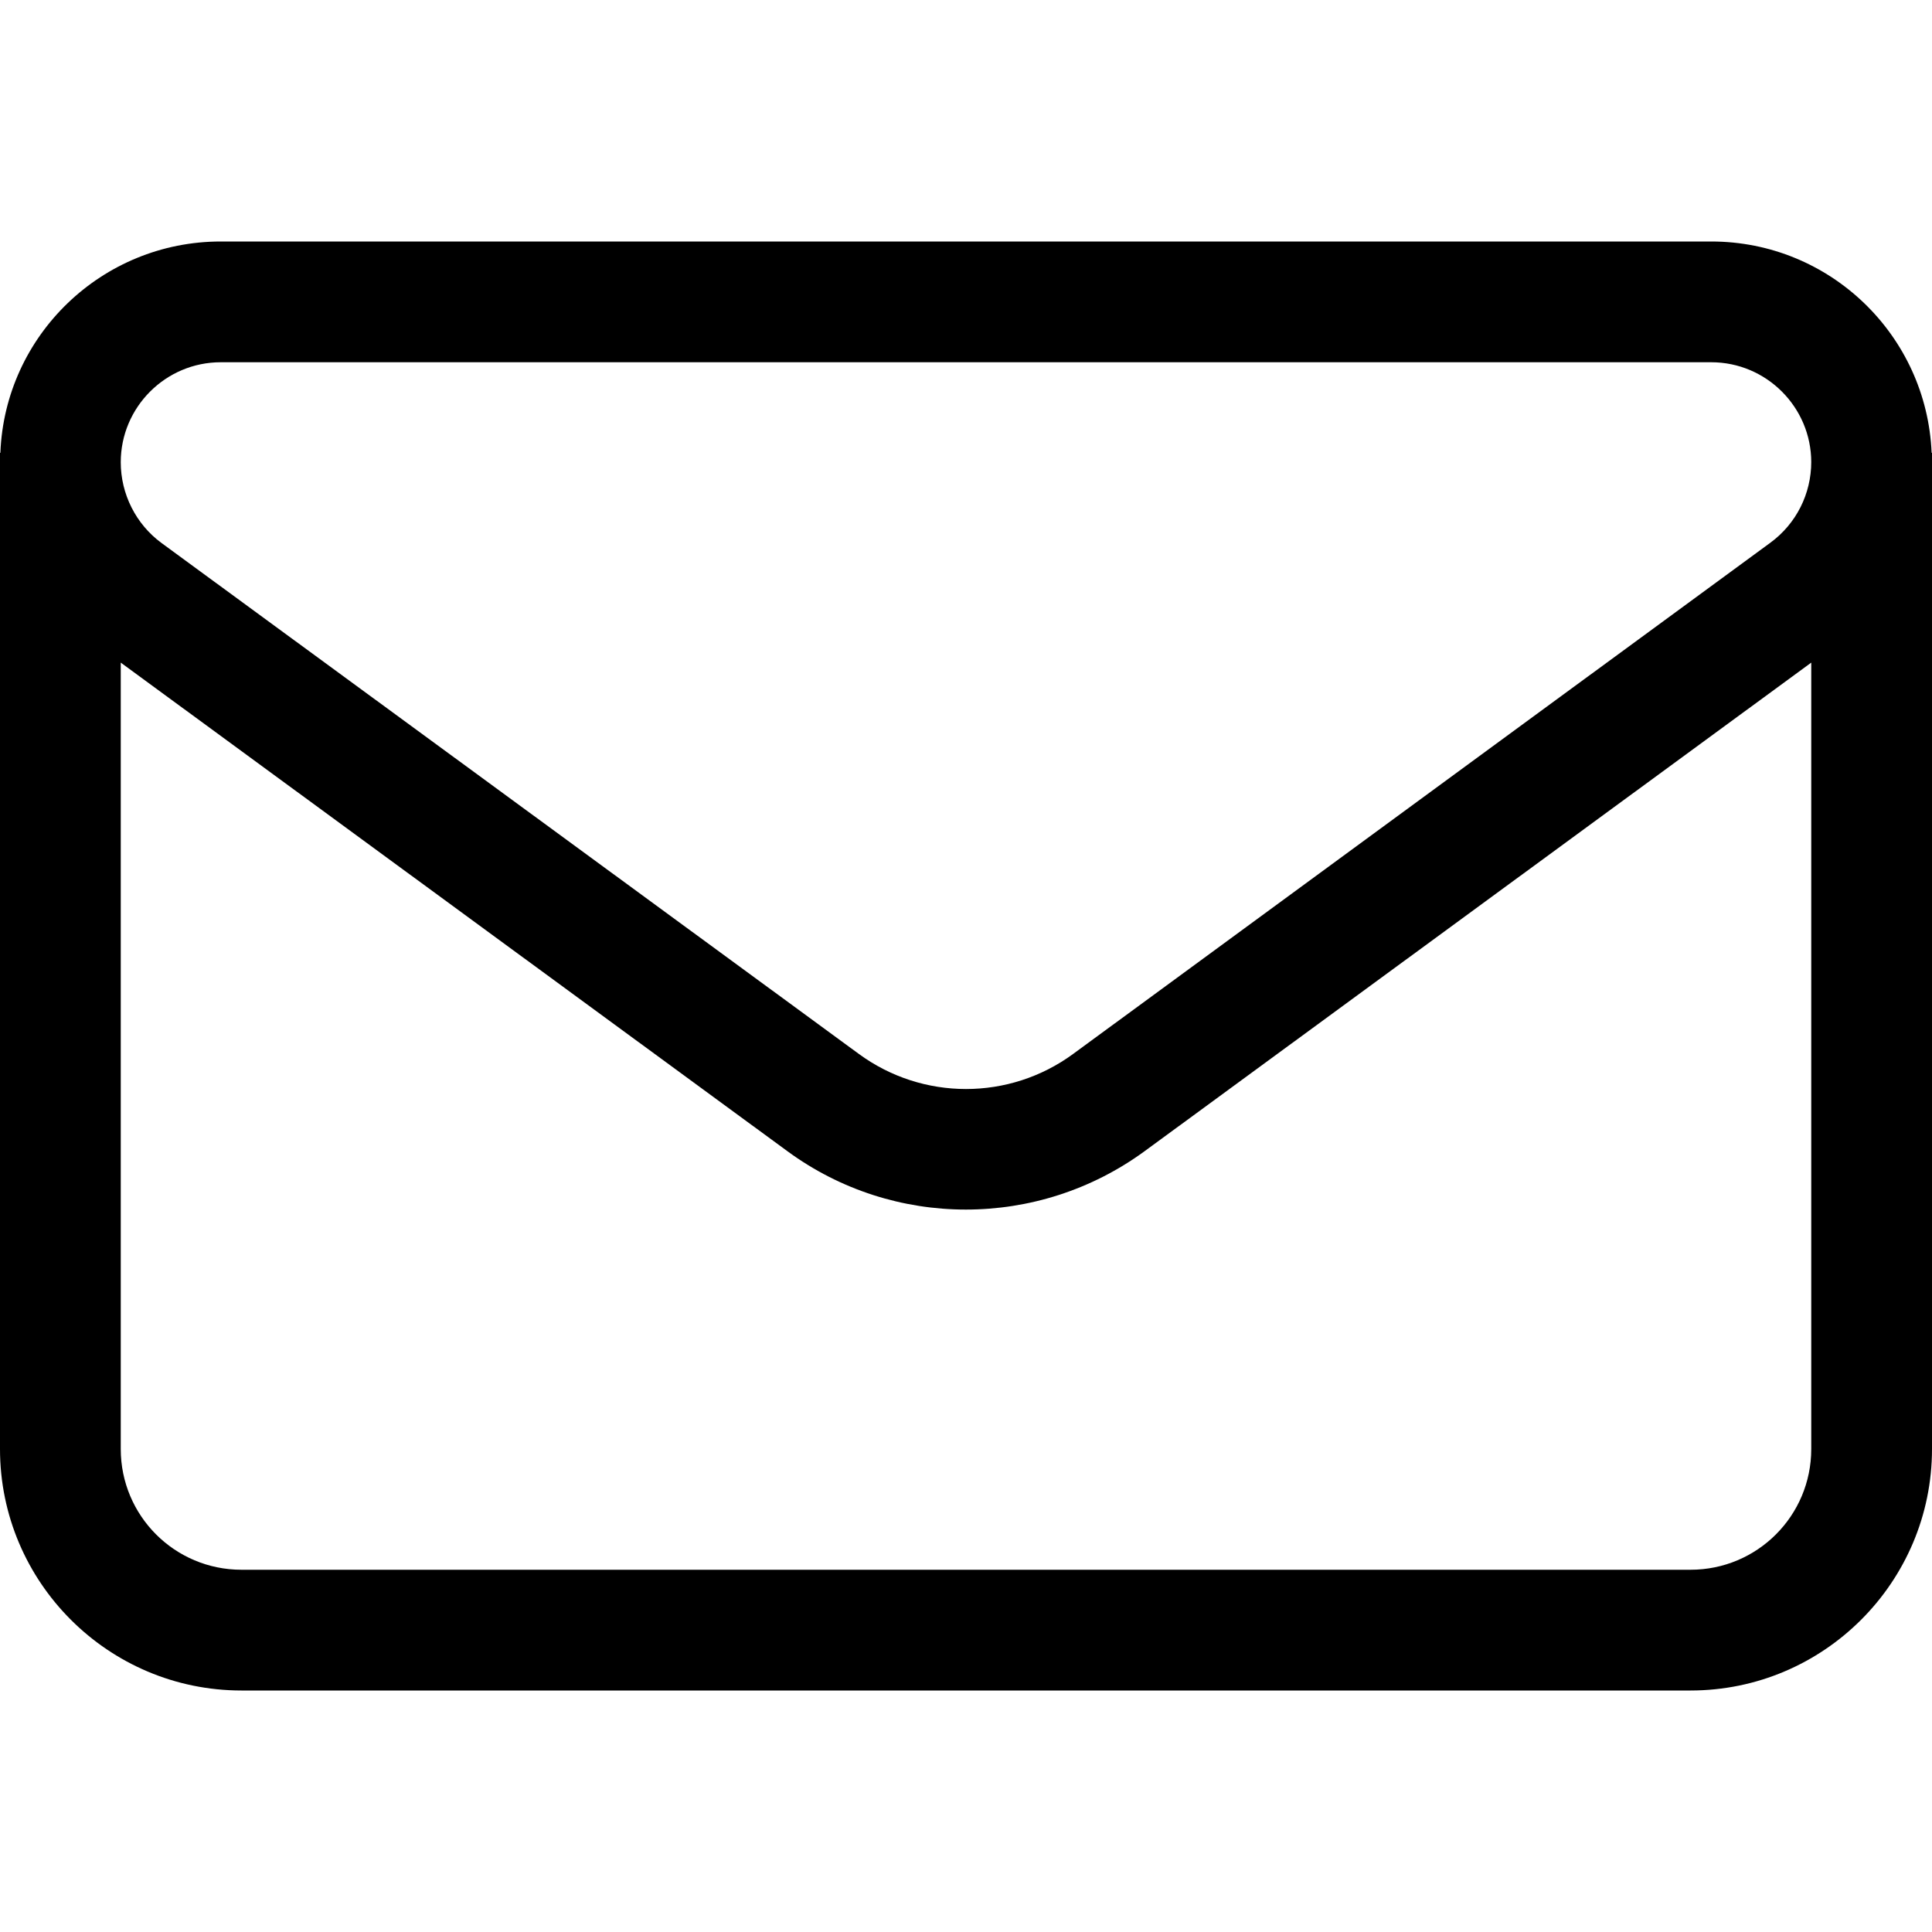
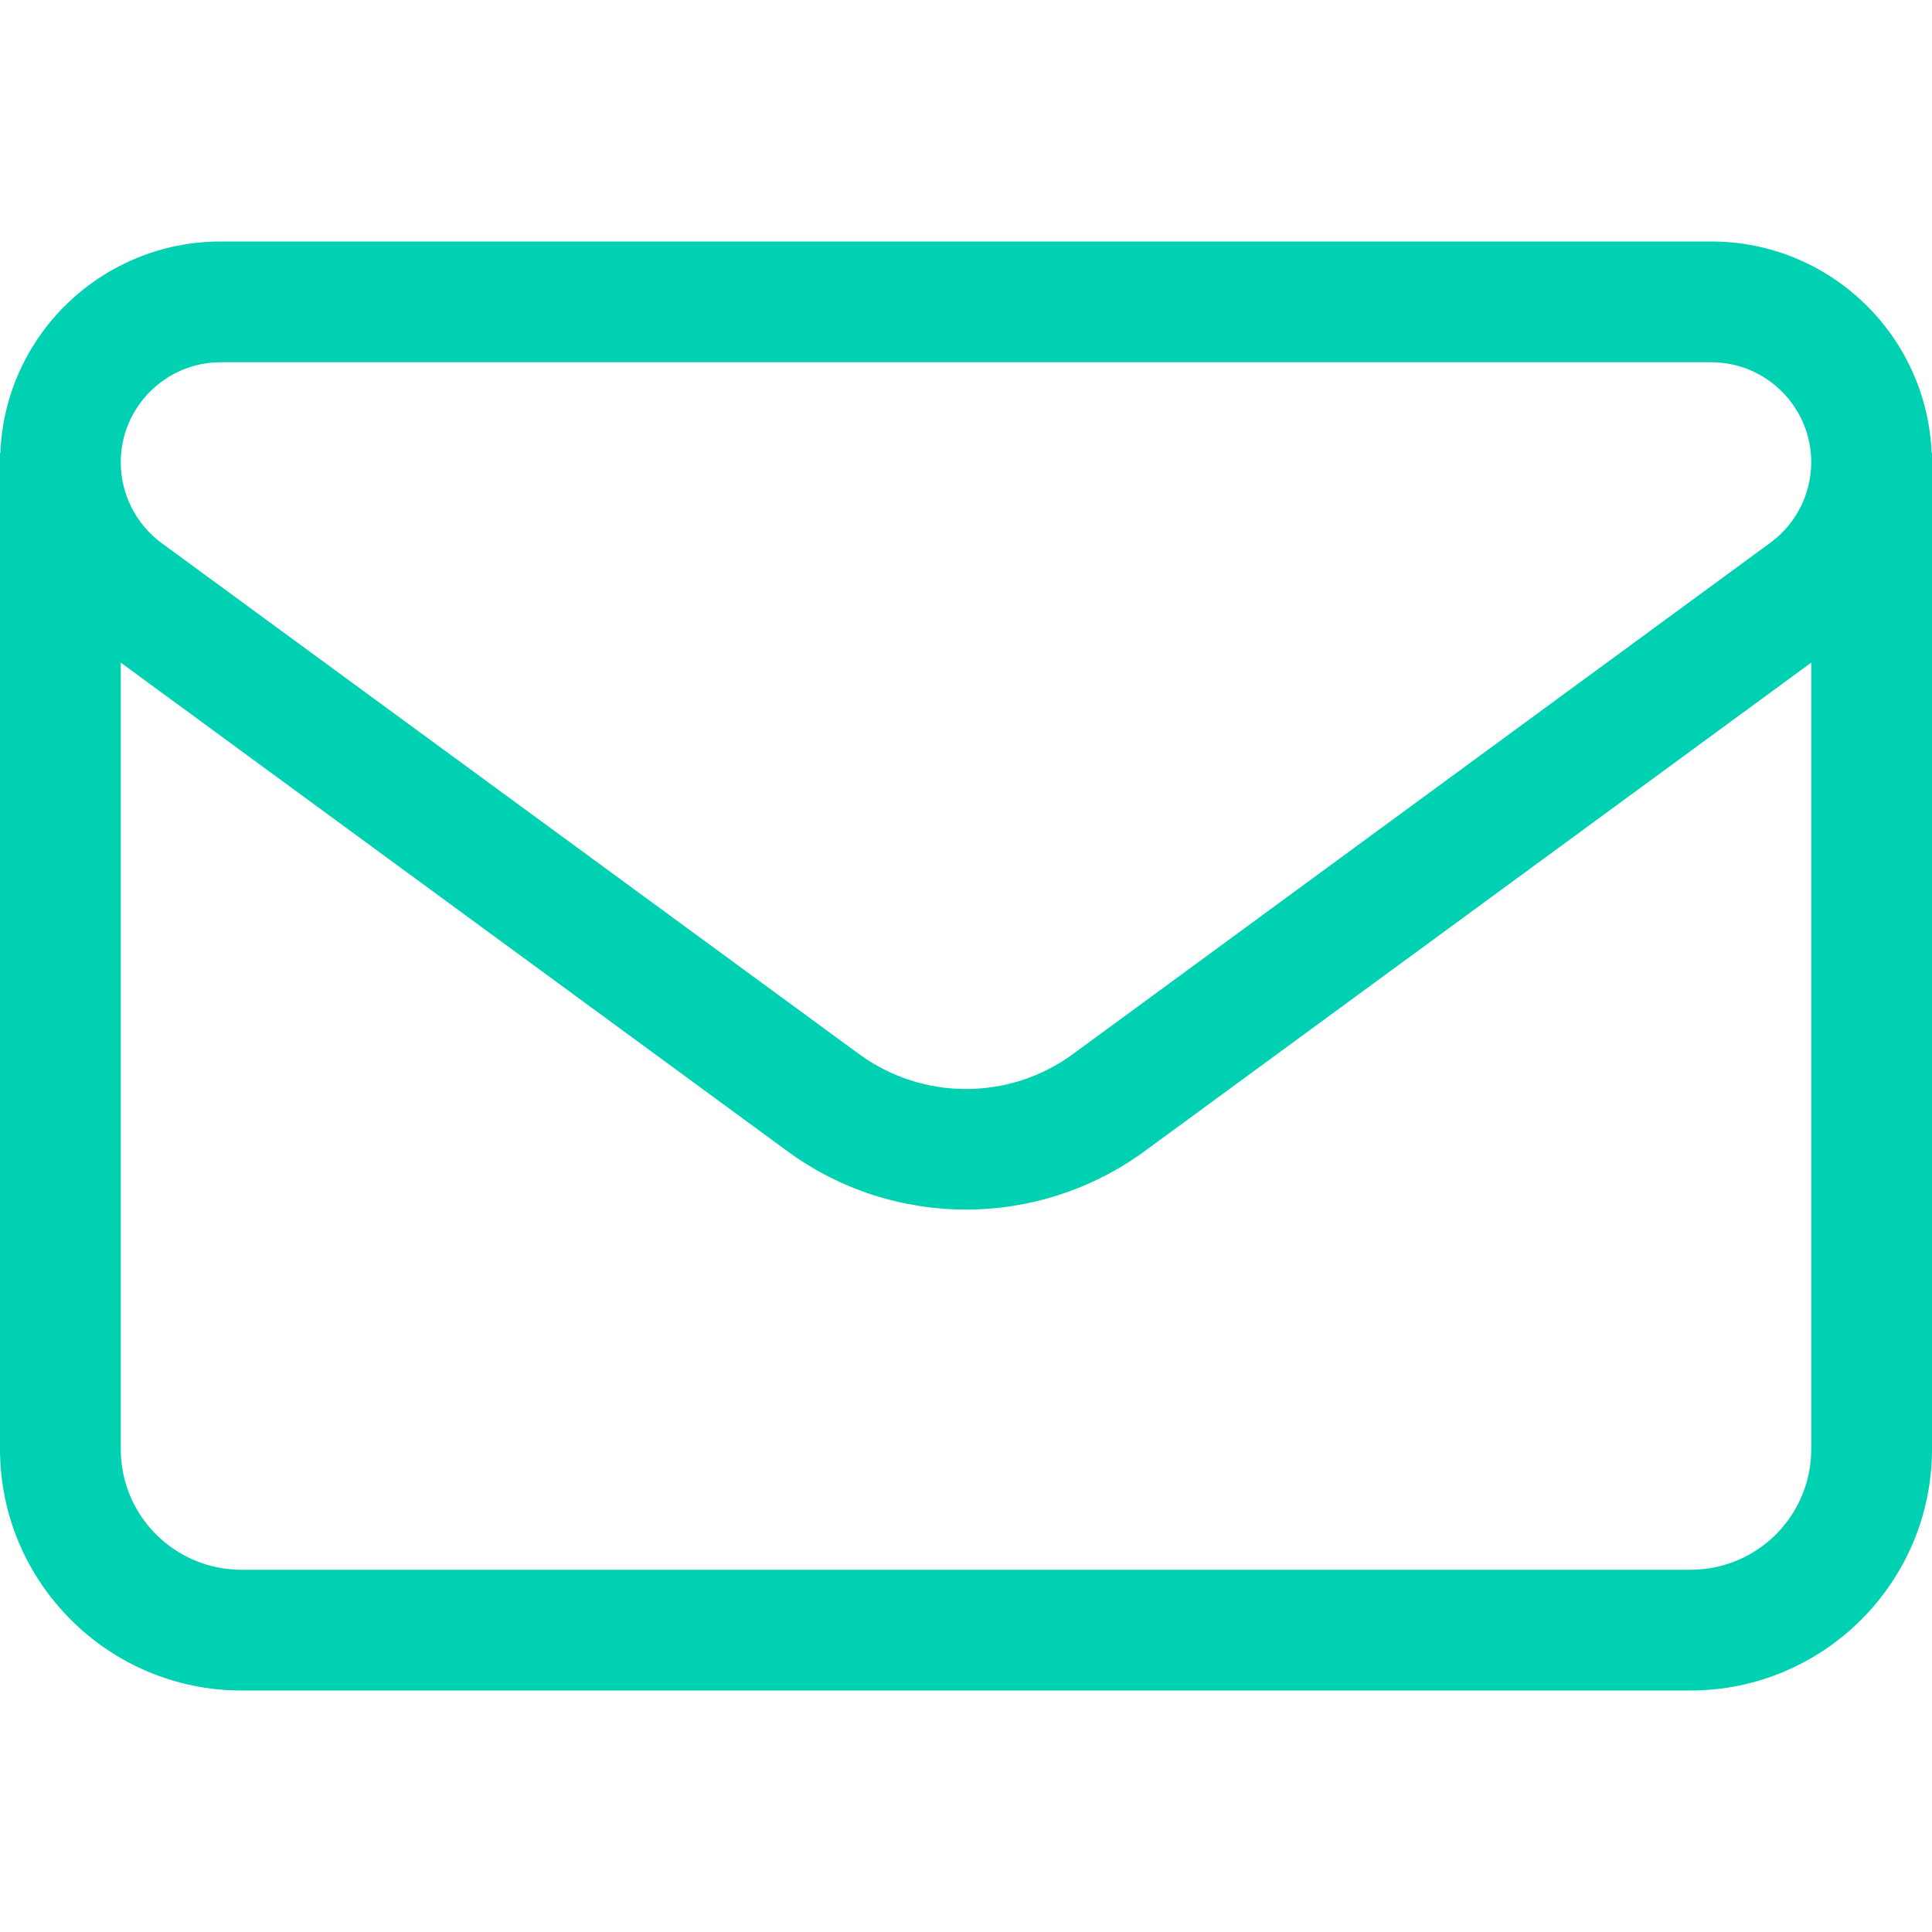
<svg xmlns="http://www.w3.org/2000/svg" viewBox="0 0 512 512">
-   <path fill="currentColor" d="M0 122.5l0-2.5 .1 0C1.3 88.9 27 64 58.5 64l395 0c31.5 0 57.1 24.9 58.4 56l.1 0 0 264c0 35.3-28.7 64-64 64L64 448c-35.3 0-64-28.7-64-64L0 122.5zm480 53.1L303.3 305.1c-28.2 20.6-66.5 20.6-94.6 0L32 175.6 32 384c0 17.7 14.3 32 32 32l384 0c17.7 0 32-14.3 32-32l0-208.4zm0-53.1c0-14.6-11.9-26.5-26.5-26.5l-395 0c-14.6 0-26.5 11.9-26.5 26.5 0 8.4 4 16.4 10.8 21.4L227.6 279.3c16.9 12.4 39.9 12.4 56.8 0L469.2 143.8c6.8-5 10.8-12.9 10.8-21.4z" />
+   <path fill="#00d1b2" d="M0 122.5l0-2.5 .1 0C1.3 88.9 27 64 58.5 64l395 0c31.5 0 57.1 24.9 58.4 56l.1 0 0 264c0 35.3-28.7 64-64 64L64 448c-35.3 0-64-28.7-64-64L0 122.5zm480 53.1L303.3 305.1c-28.2 20.6-66.5 20.6-94.6 0L32 175.6 32 384c0 17.7 14.3 32 32 32l384 0c17.7 0 32-14.3 32-32l0-208.4zm0-53.1c0-14.6-11.9-26.5-26.5-26.5l-395 0c-14.6 0-26.5 11.9-26.5 26.5 0 8.4 4 16.4 10.8 21.4L227.6 279.3c16.9 12.4 39.9 12.4 56.8 0L469.2 143.8c6.8-5 10.8-12.9 10.8-21.4z" />
</svg>
